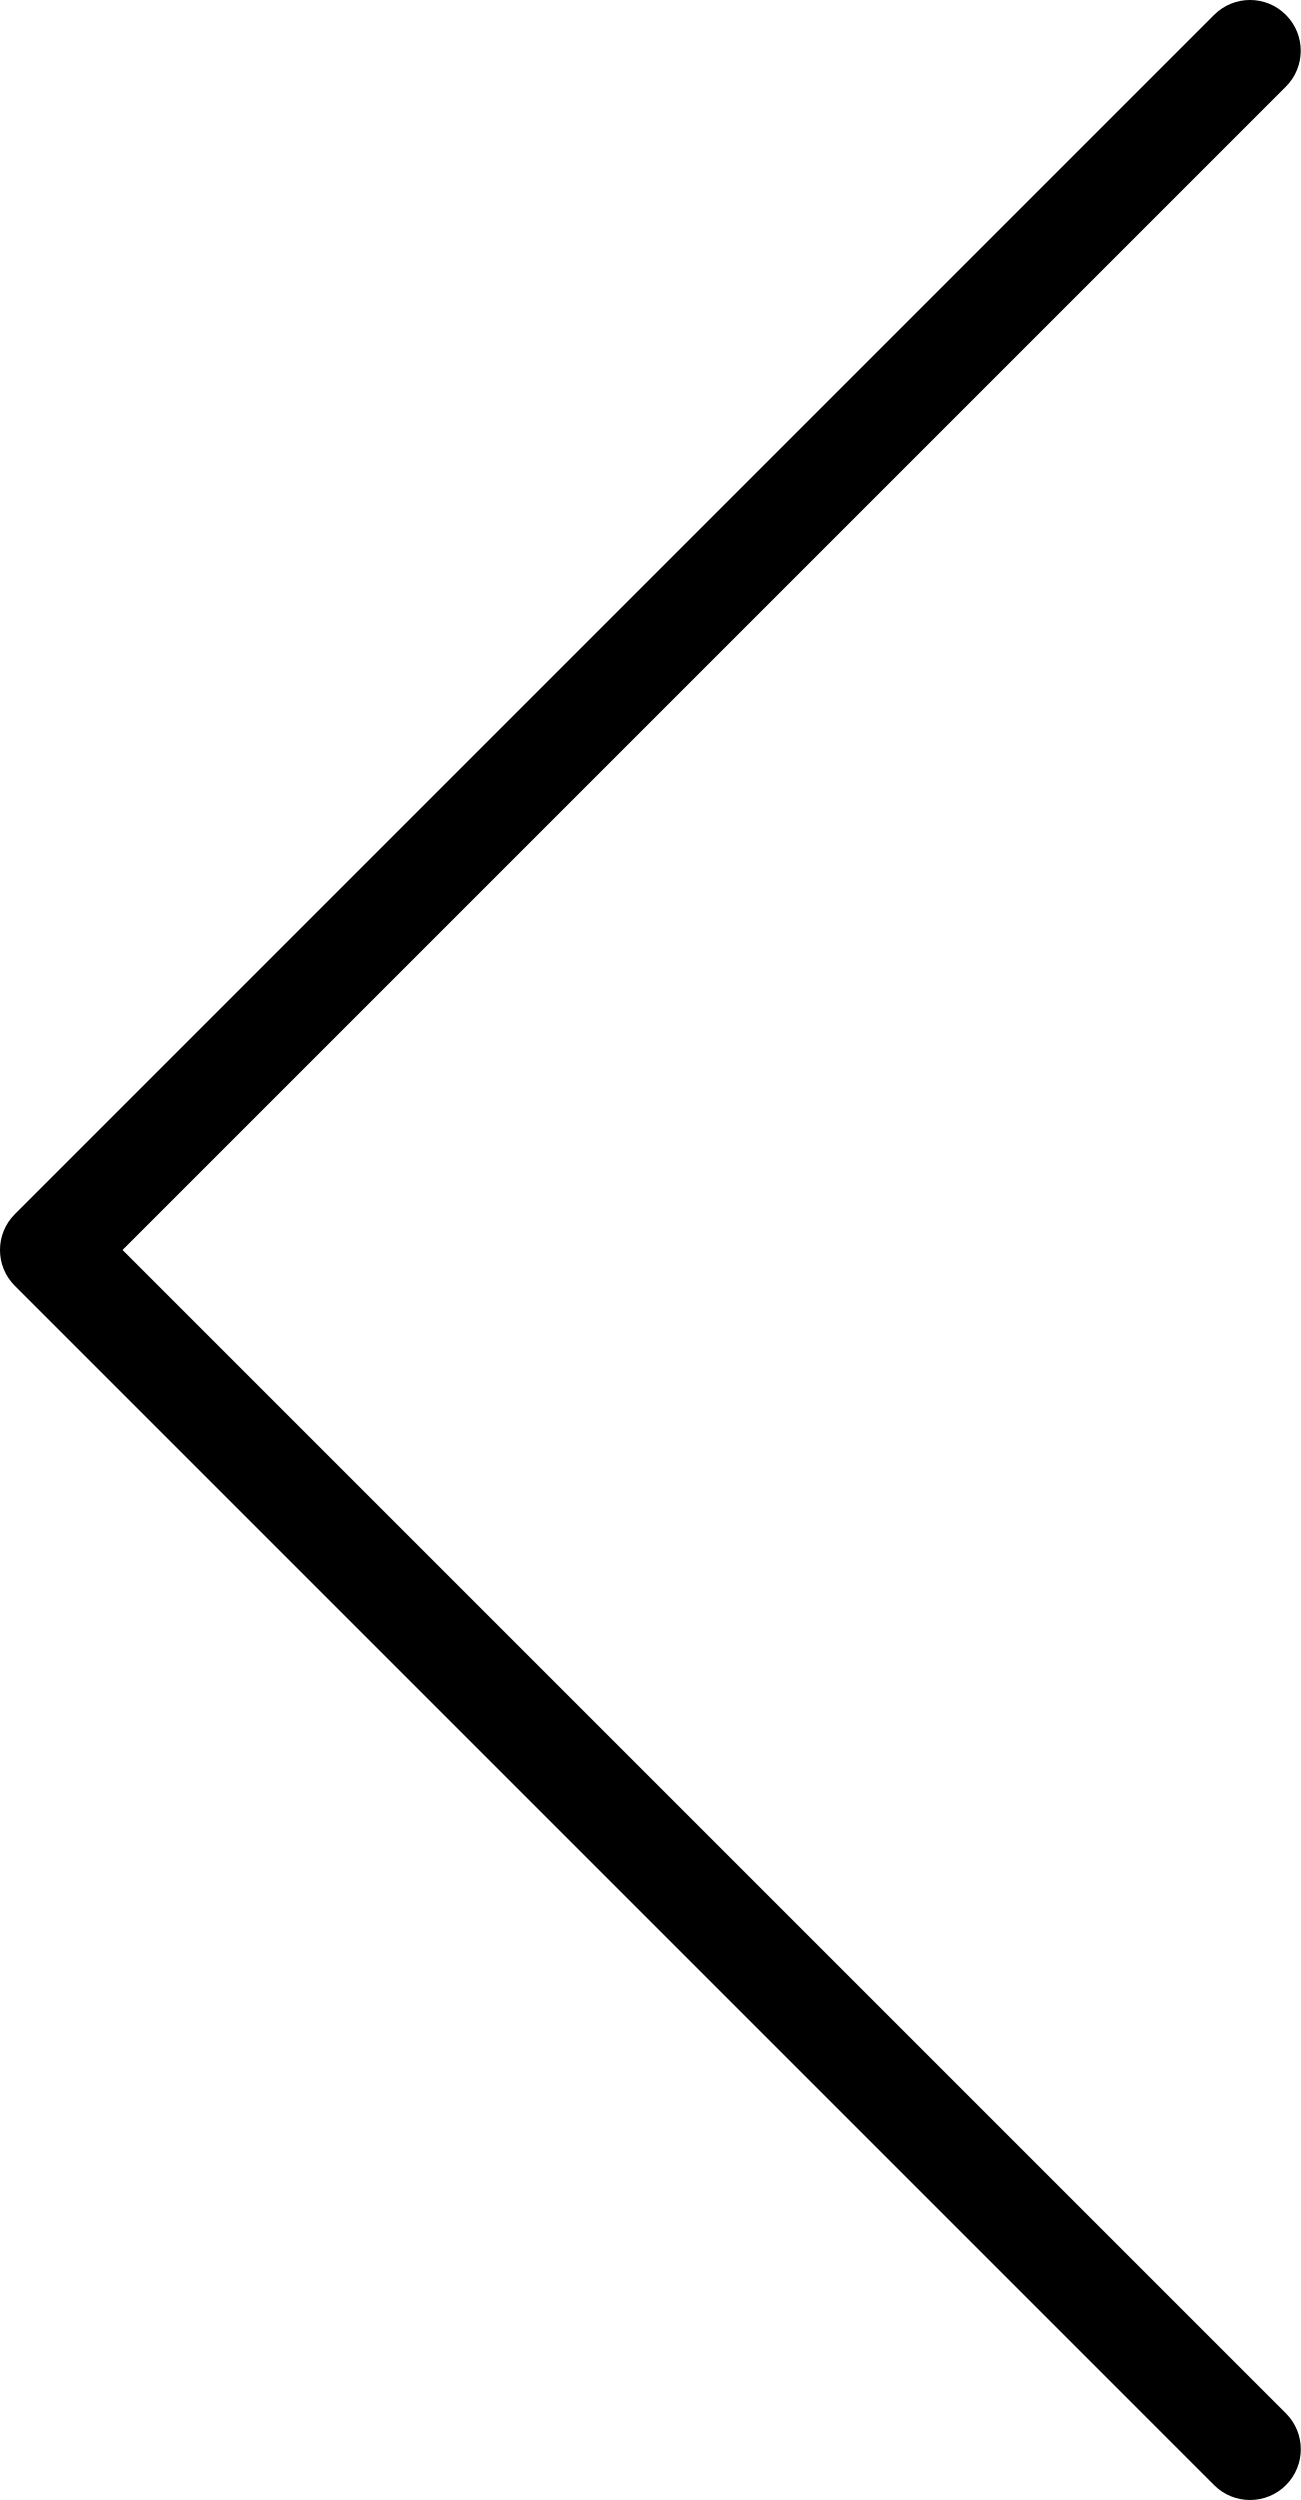
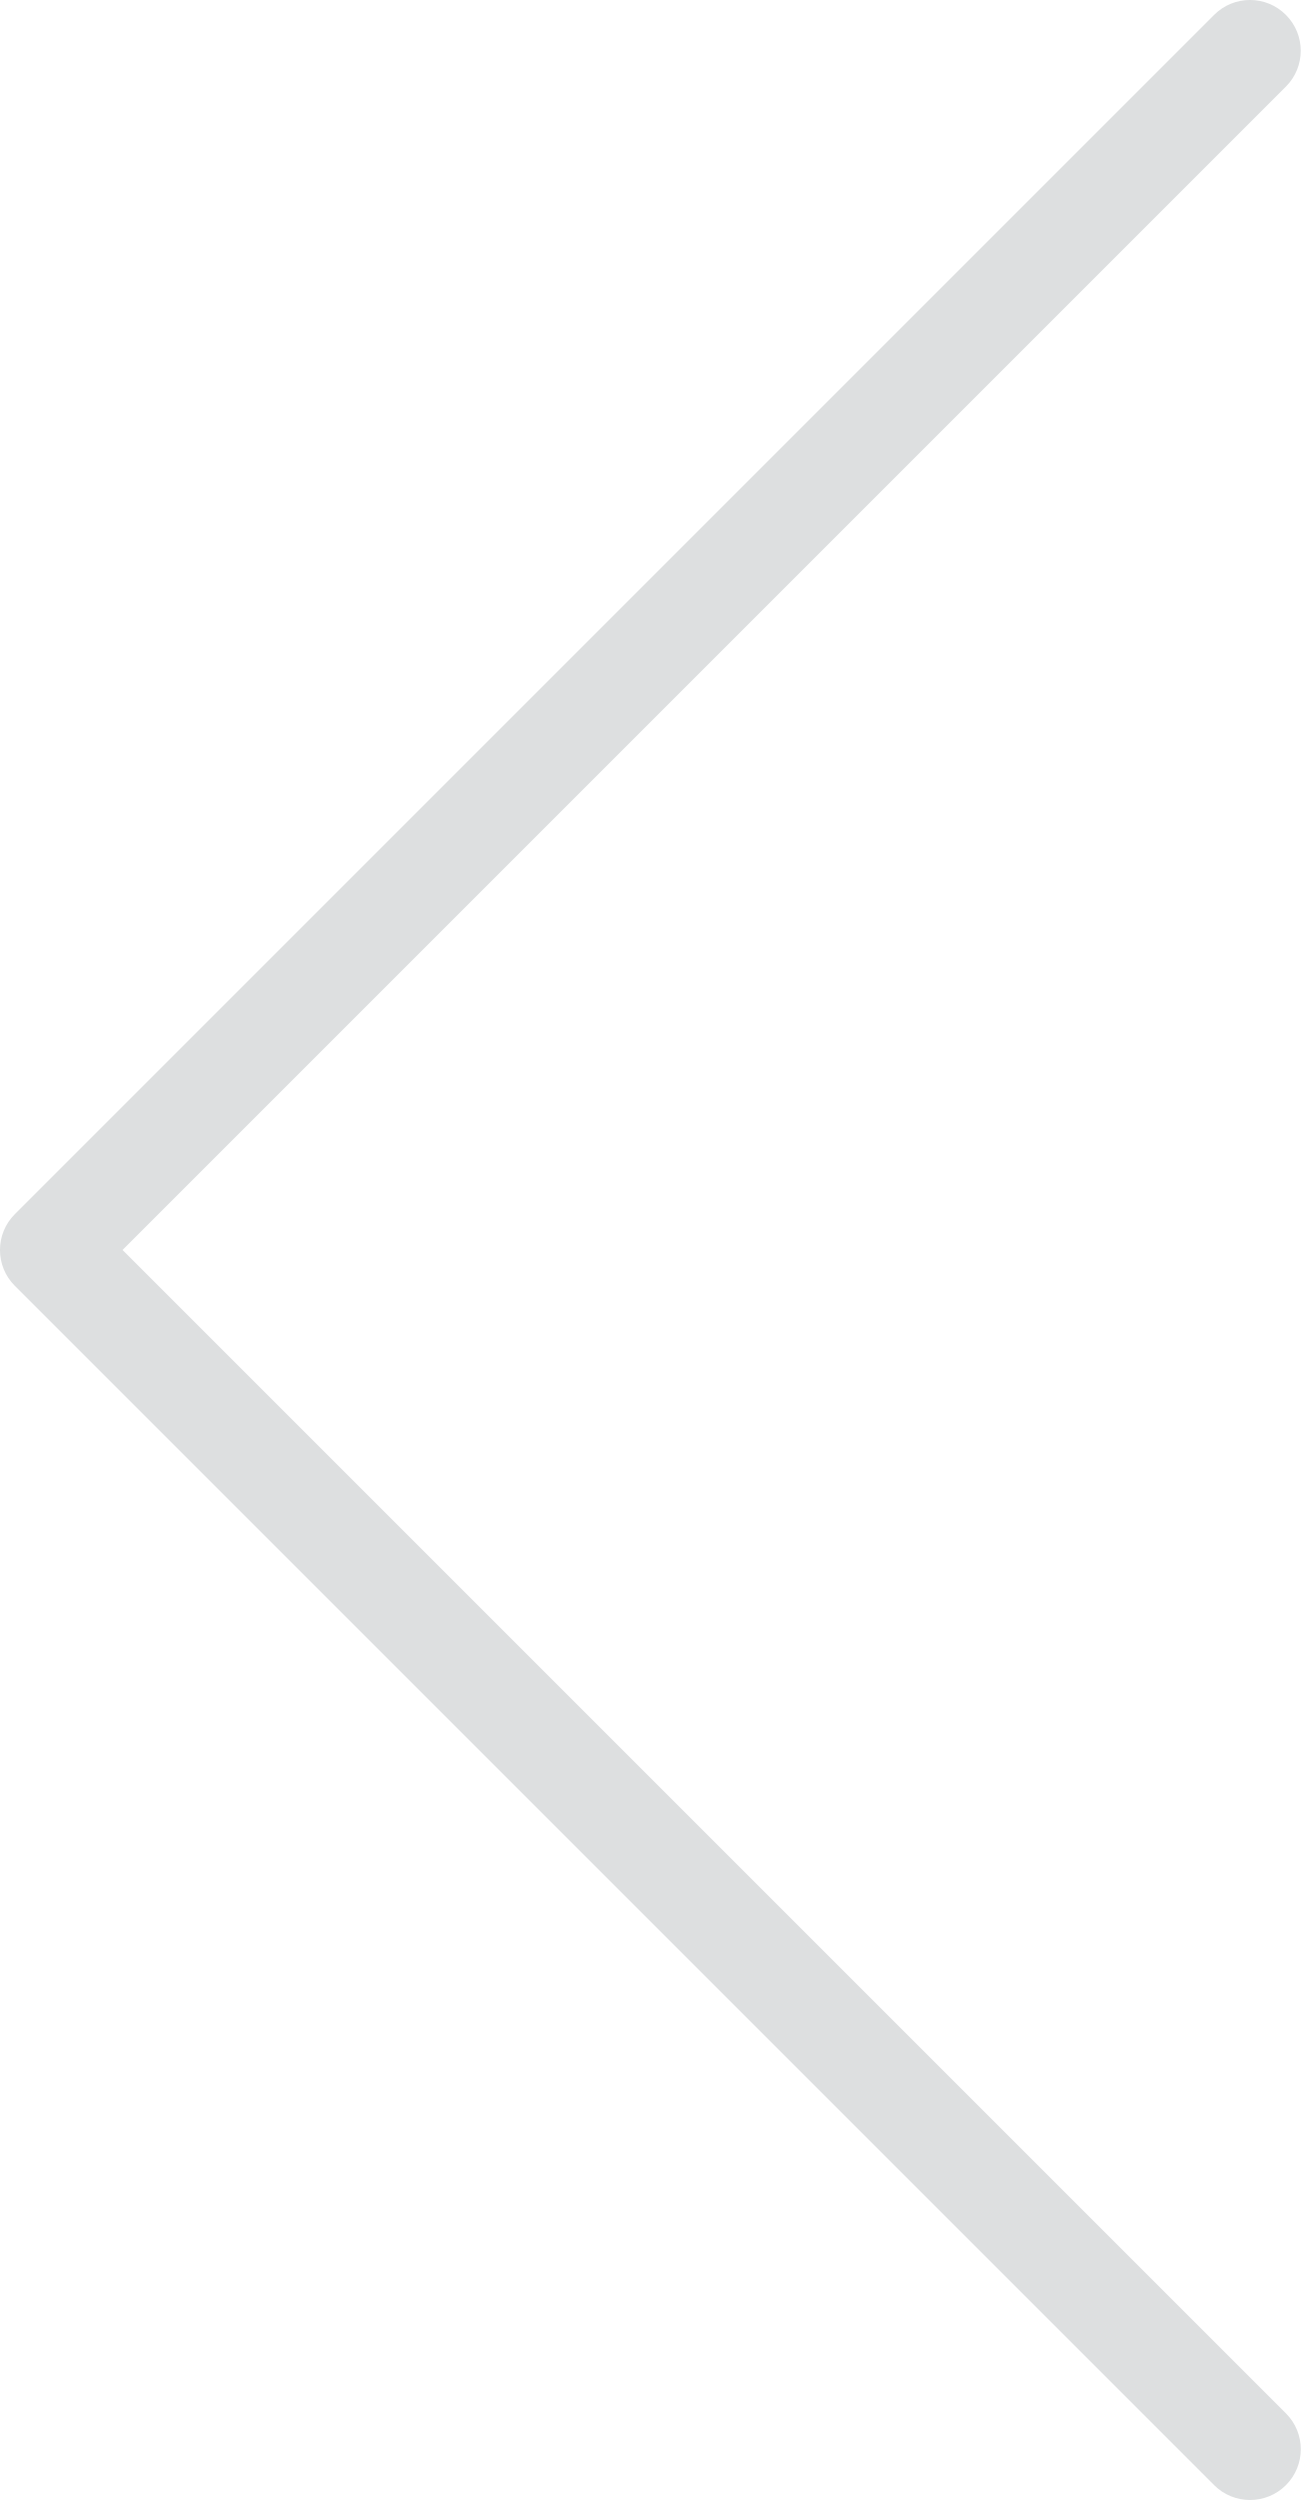
<svg xmlns="http://www.w3.org/2000/svg" version="1.1" id="Layer_1" x="0px" y="0px" width="21.706px" height="41.719px" viewBox="0 0 21.706 41.719" enable-background="new 0 0 21.706 41.719" xml:space="preserve">
-   <path d="M2.045,20.859L21.458,1.446c0.331-0.331,0.331-0.867,0-1.198c-0.33-0.331-0.867-0.331-1.197,0L0.248,20.261 c-0.331,0.33-0.331,0.867,0,1.197l20.013,20.013c0.164,0.165,0.382,0.248,0.599,0.248s0.434-0.083,0.599-0.248 c0.331-0.331,0.331-0.867,0-1.198L2.045,20.859z" />
+   <path fill="rgb(221, 223, 224)" d="M2.045,20.859L21.458,1.446c0.331-0.331,0.331-0.867,0-1.198c-0.33-0.331-0.867-0.331-1.197,0L0.248,20.261 c-0.331,0.33-0.331,0.867,0,1.197l20.013,20.013c0.164,0.165,0.382,0.248,0.599,0.248s0.434-0.083,0.599-0.248 c0.331-0.331,0.331-0.867,0-1.198L2.045,20.859z" />
</svg>
